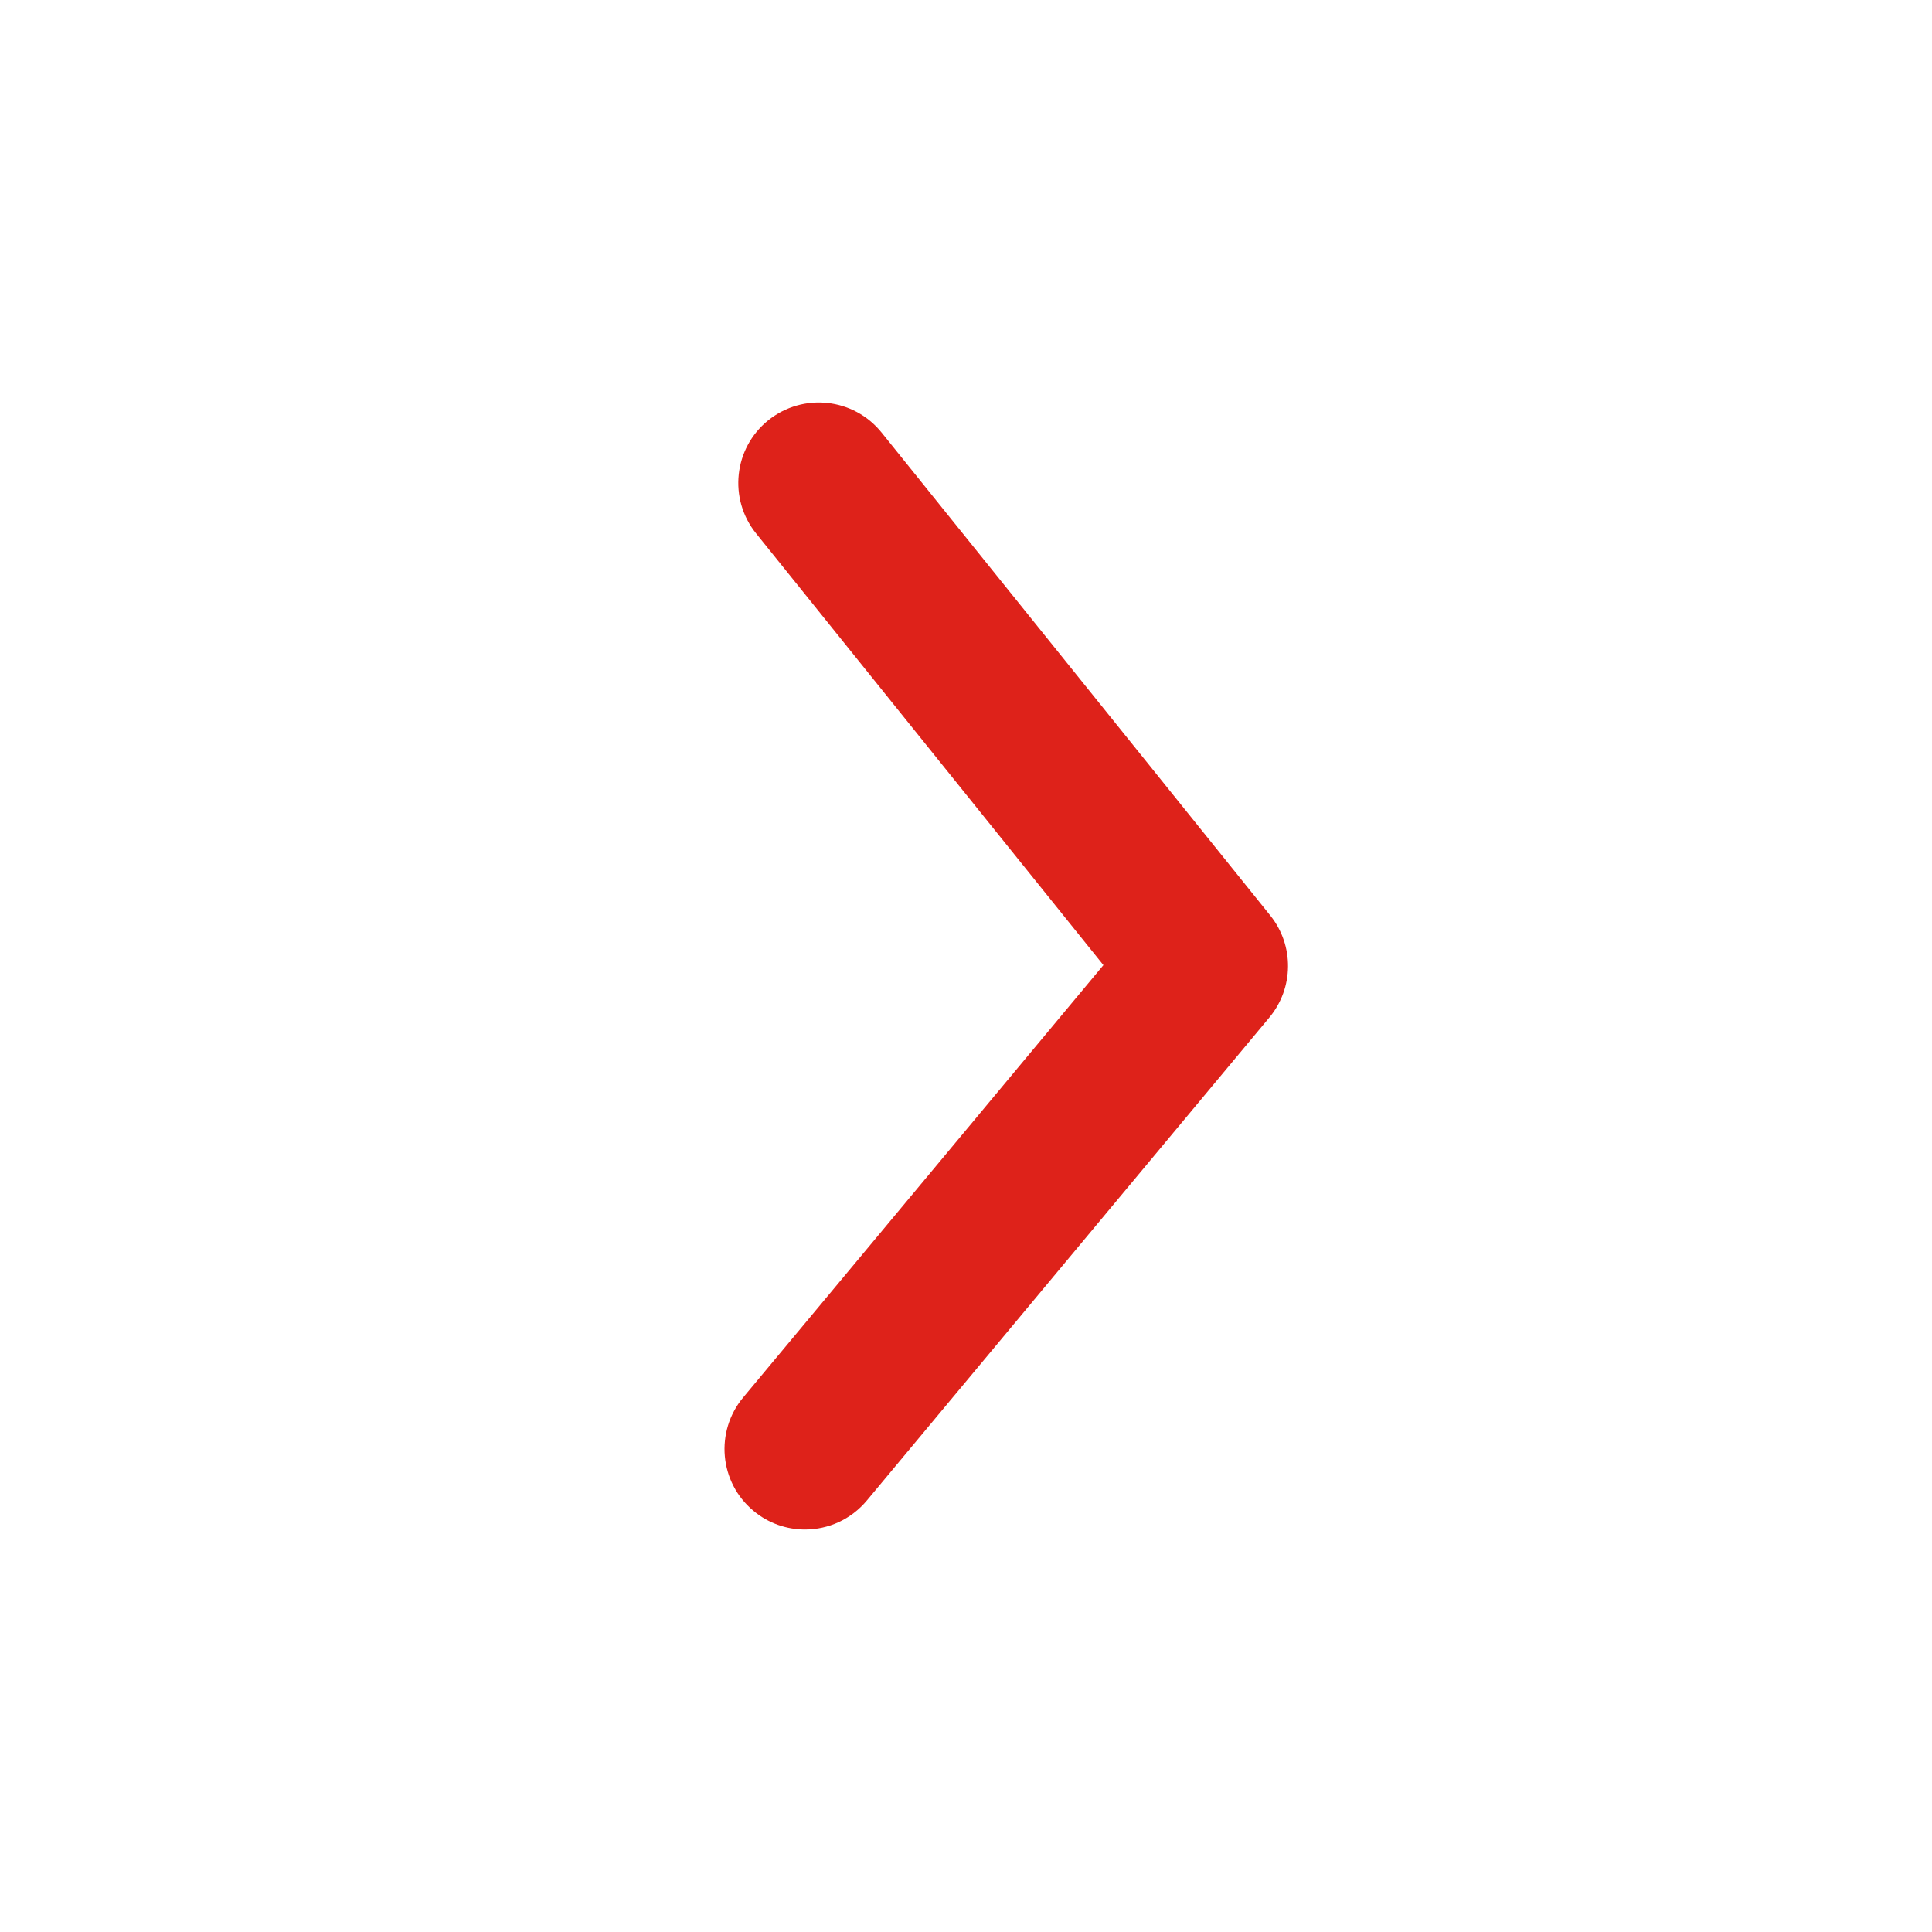
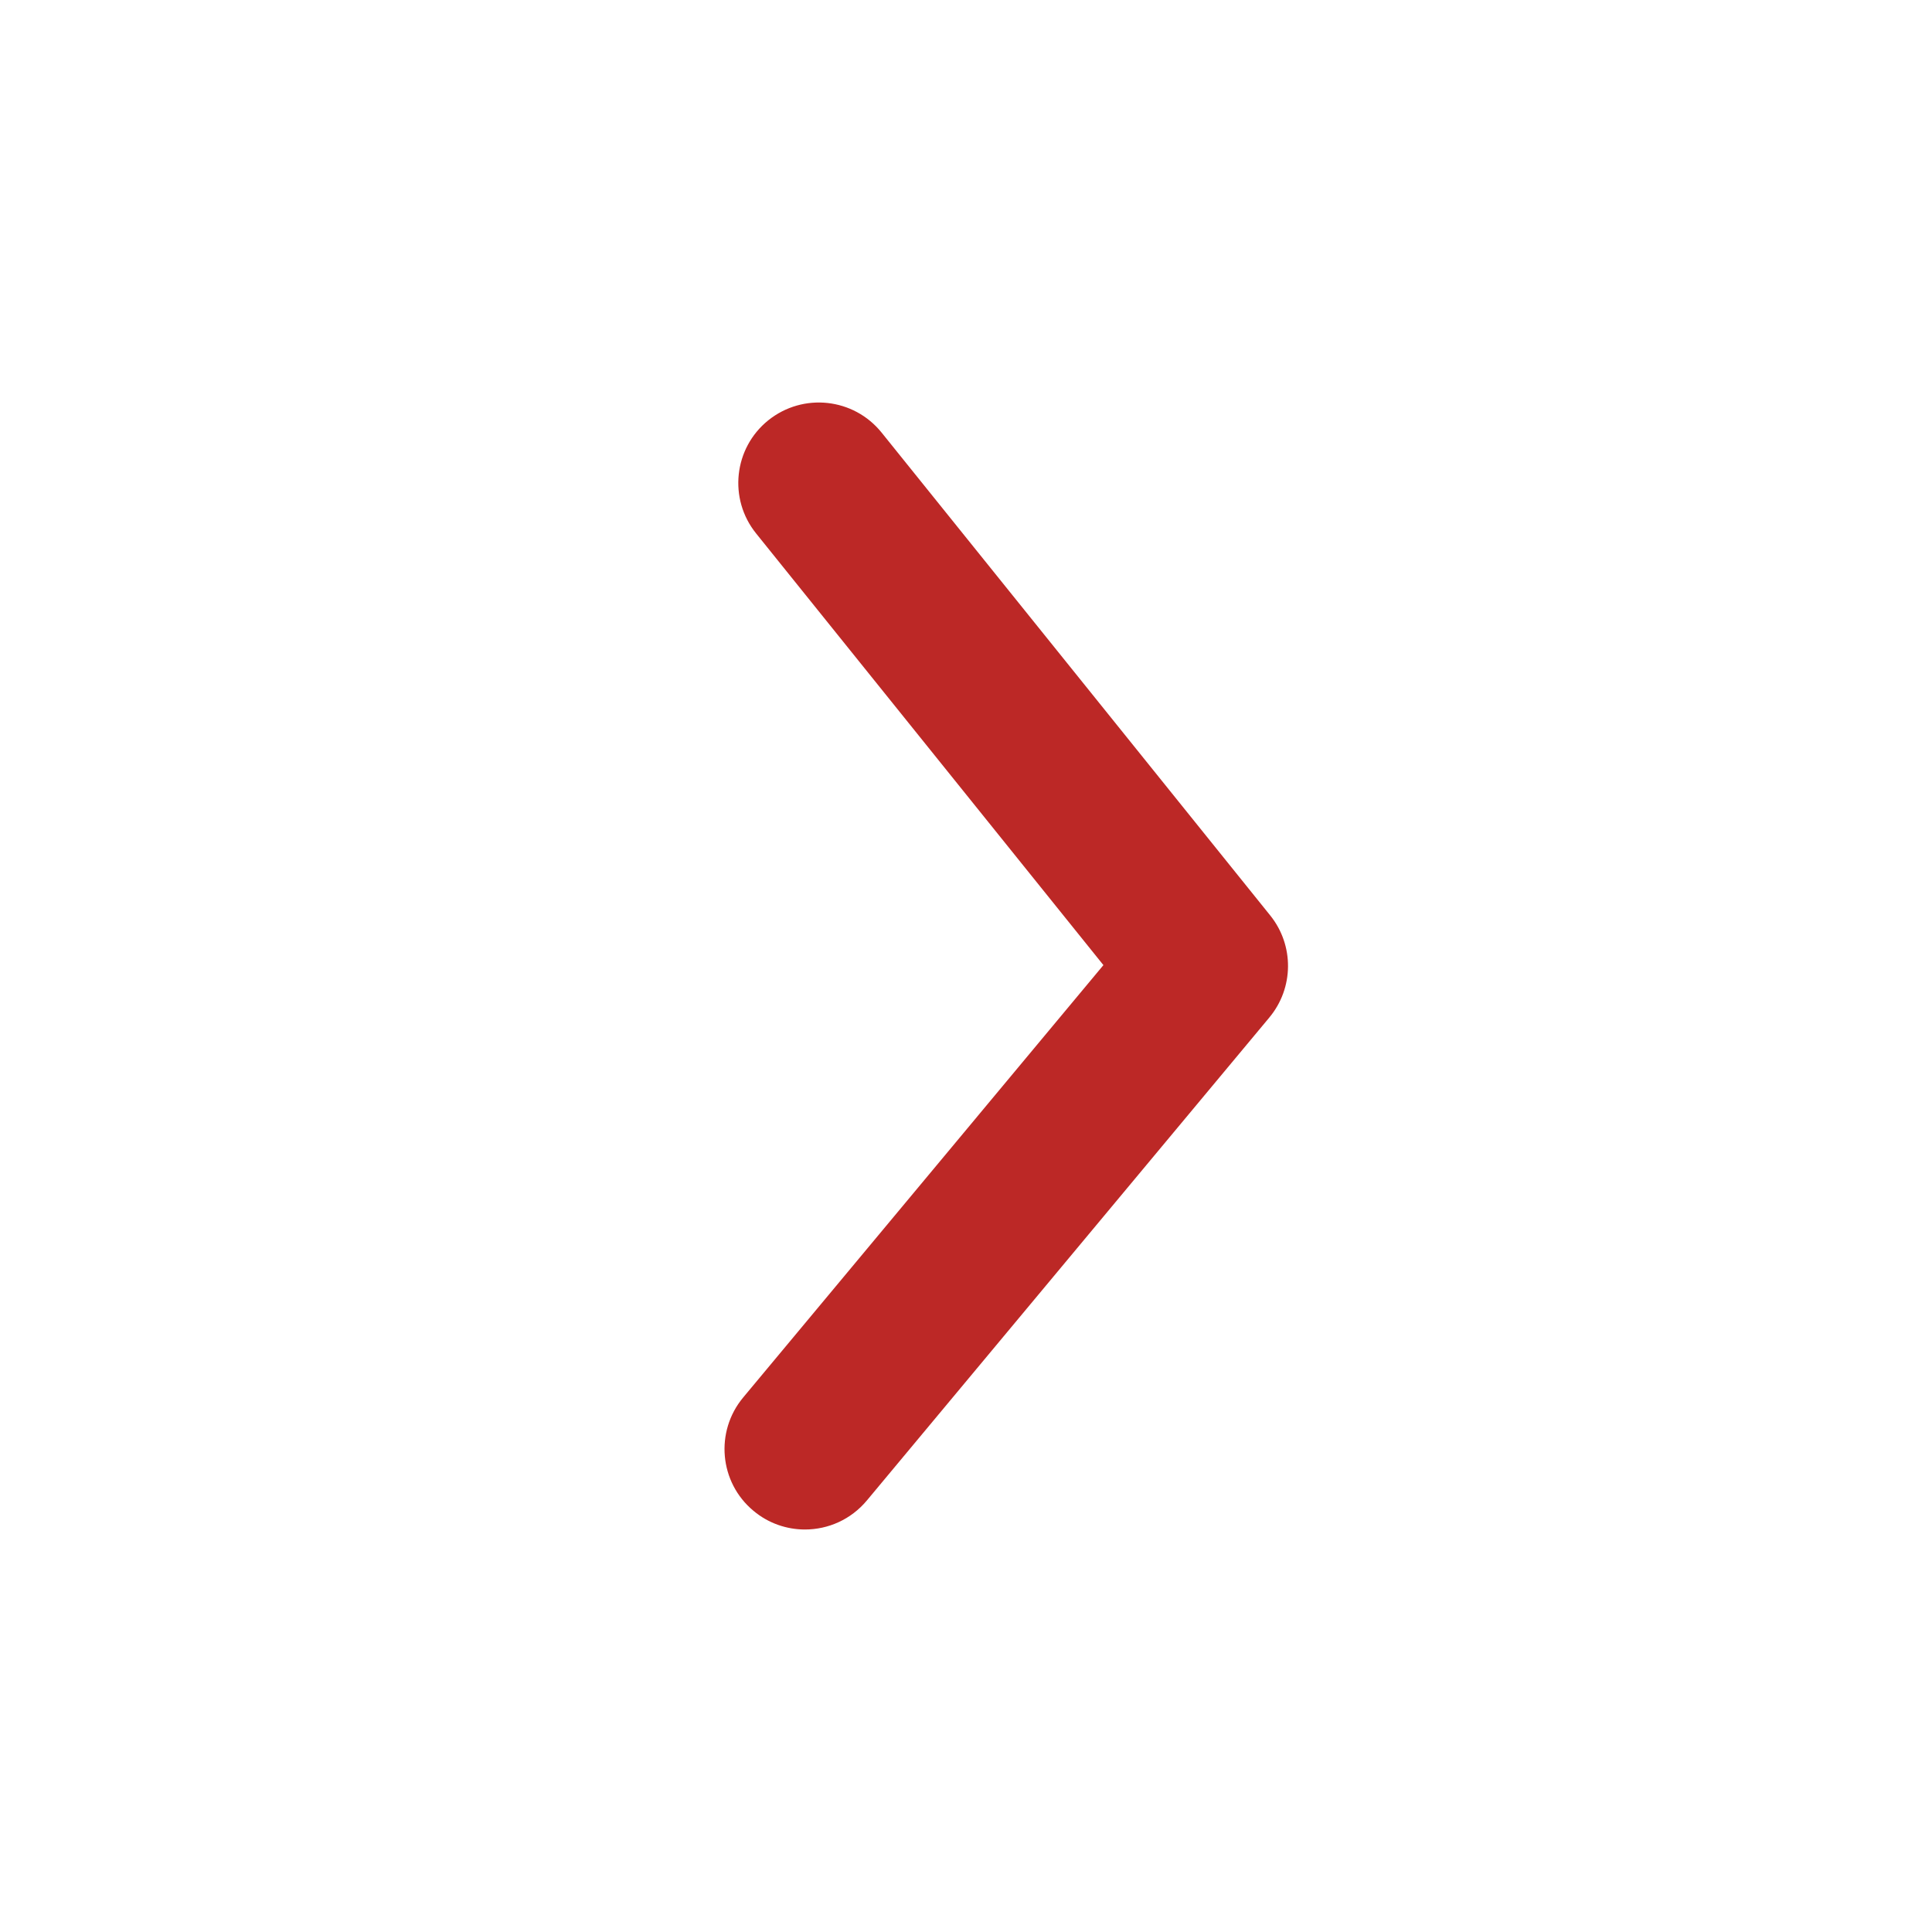
<svg xmlns="http://www.w3.org/2000/svg" width="24" height="24" viewBox="0 0 24 24" fill="none">
-   <path fill-rule="evenodd" clip-rule="evenodd" d="M9.999 19C9.774 19 9.546 18.924 9.36 18.768C8.935 18.415 8.879 17.784 9.232 17.36L13.707 11.989L9.393 6.627C9.046 6.197 9.114 5.567 9.544 5.221C9.976 4.875 10.604 4.943 10.951 5.373L15.78 11.373C16.078 11.744 16.073 12.274 15.768 12.64L10.768 18.64C10.57 18.877 10.287 19 9.999 19Z" fill="#DE221A" />
+   <path fill-rule="evenodd" clip-rule="evenodd" d="M9.999 19C9.774 19 9.546 18.924 9.36 18.768C8.935 18.415 8.879 17.784 9.232 17.36L13.707 11.989L9.393 6.627C9.046 6.197 9.114 5.567 9.544 5.221C9.976 4.875 10.604 4.943 10.951 5.373L15.78 11.373C16.078 11.744 16.073 12.274 15.768 12.64L10.768 18.64C10.57 18.877 10.287 19 9.999 19Z" fill="#BC2826" />
</svg>
